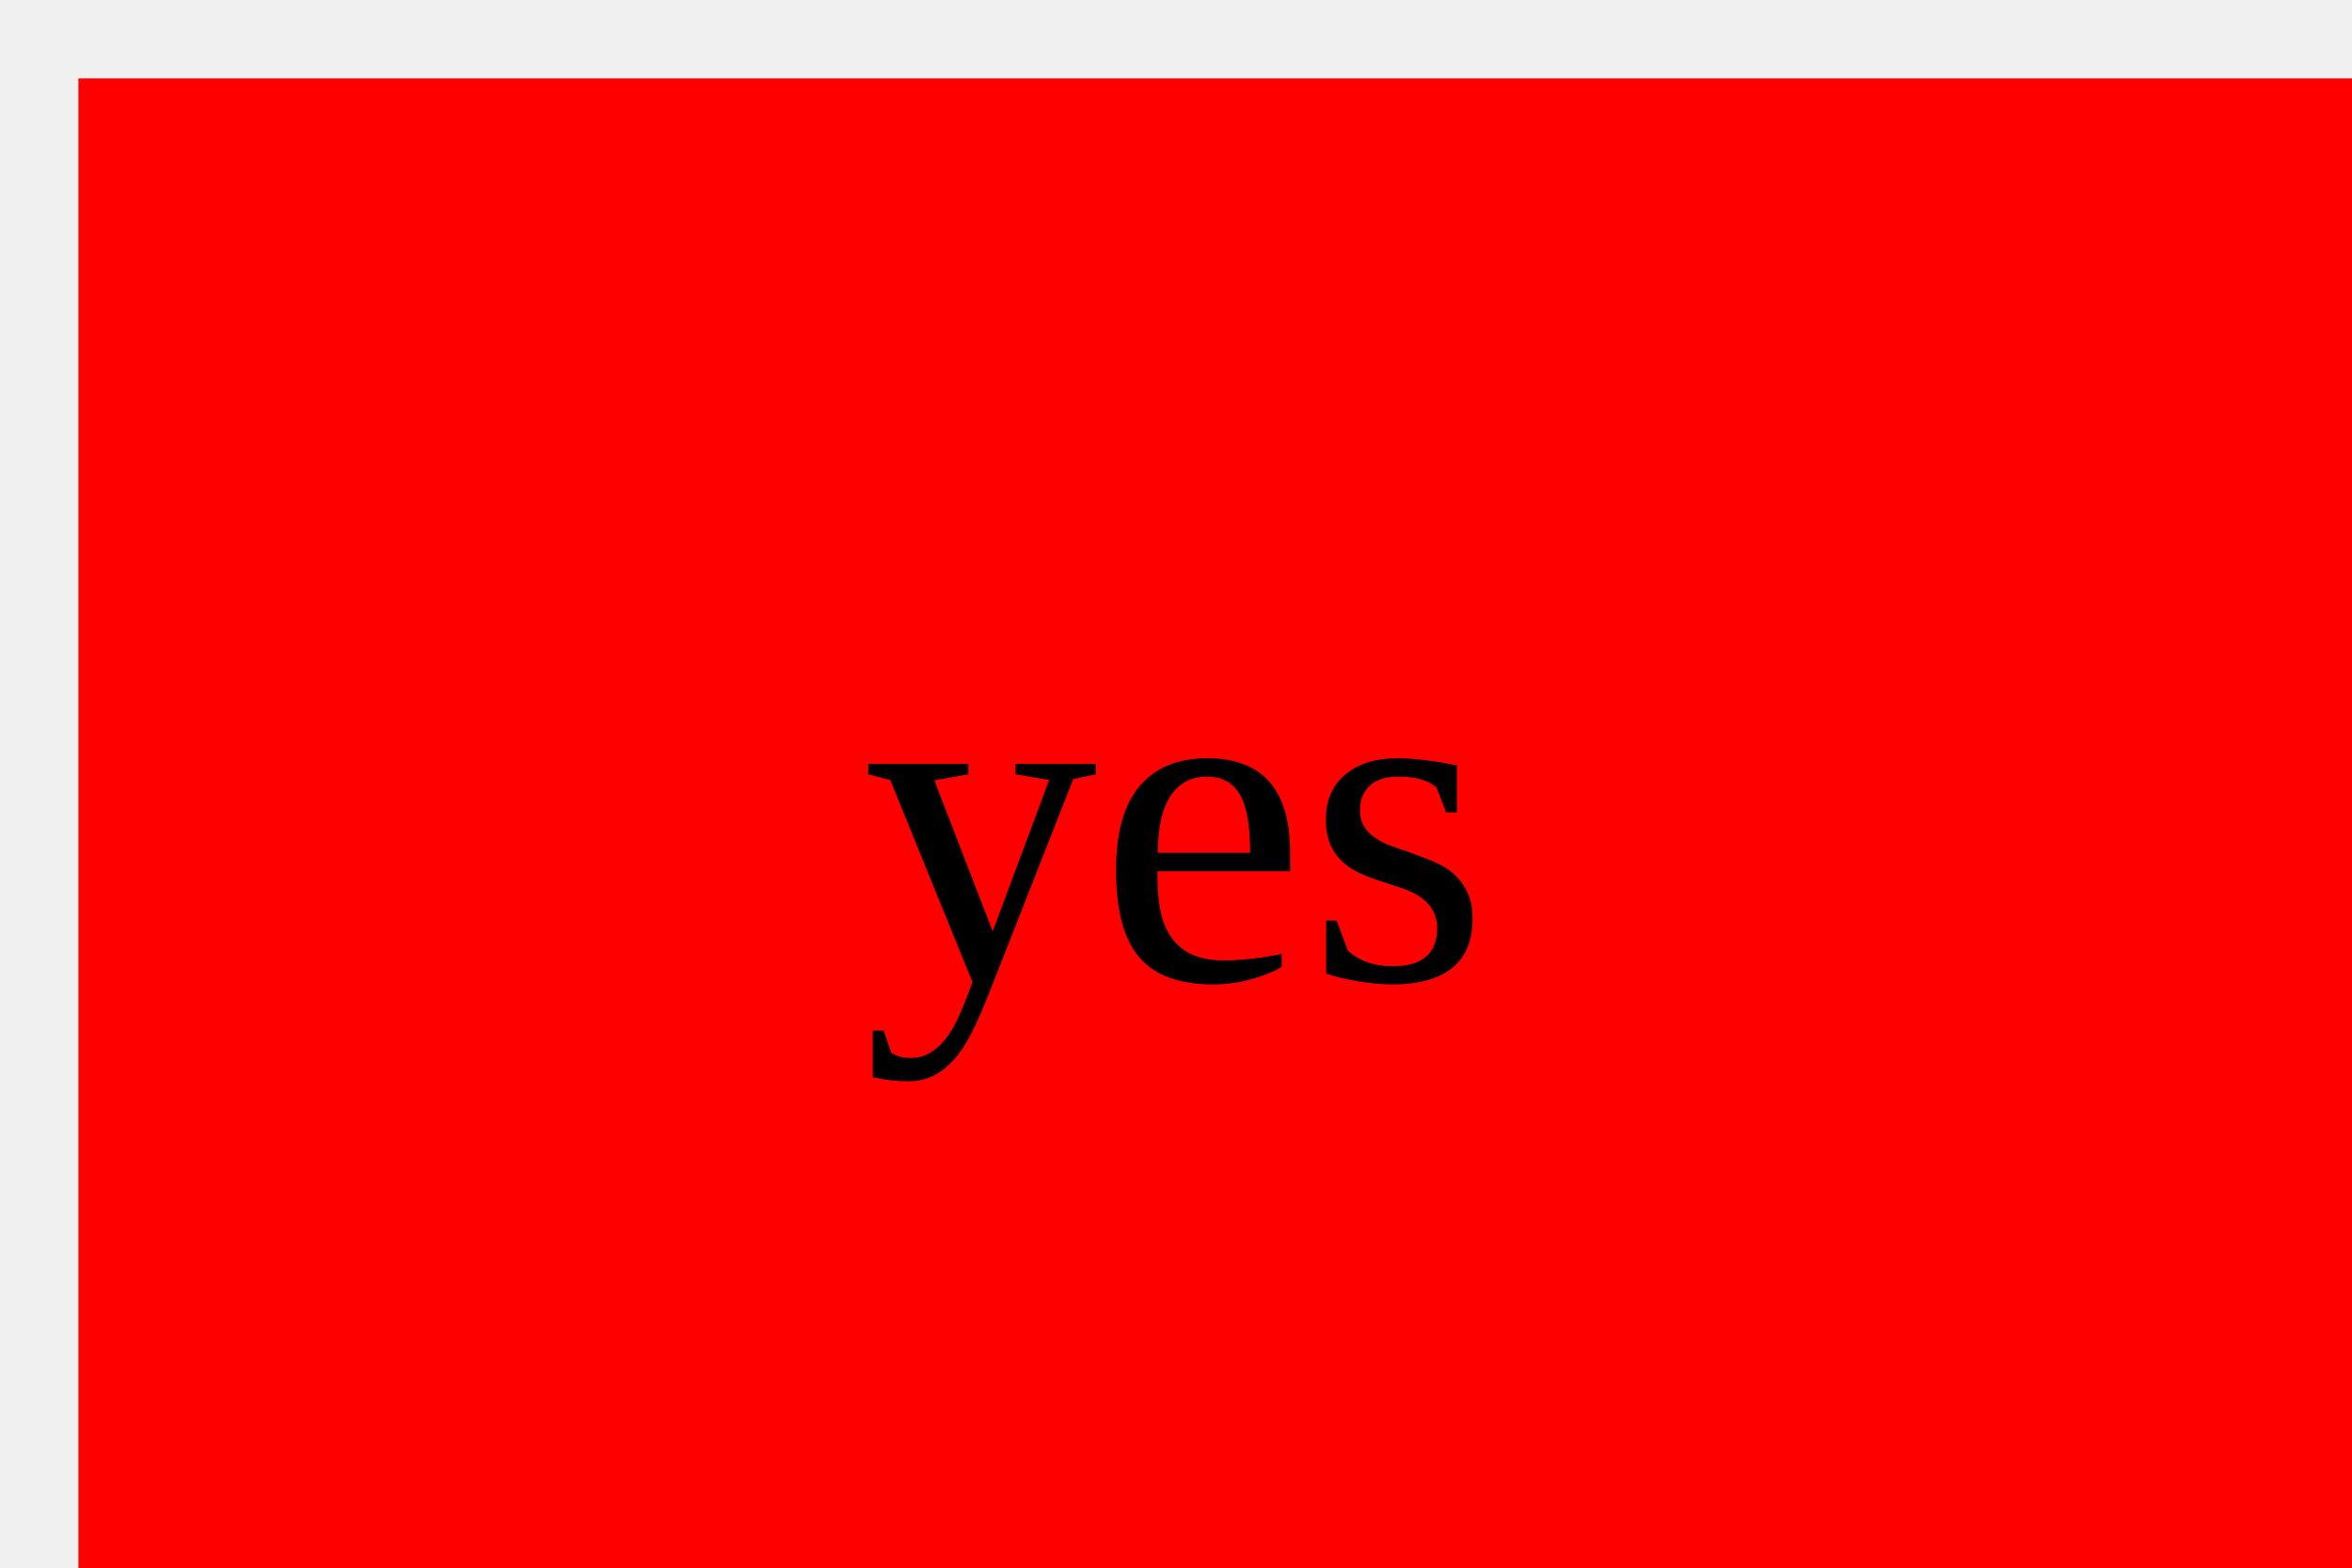
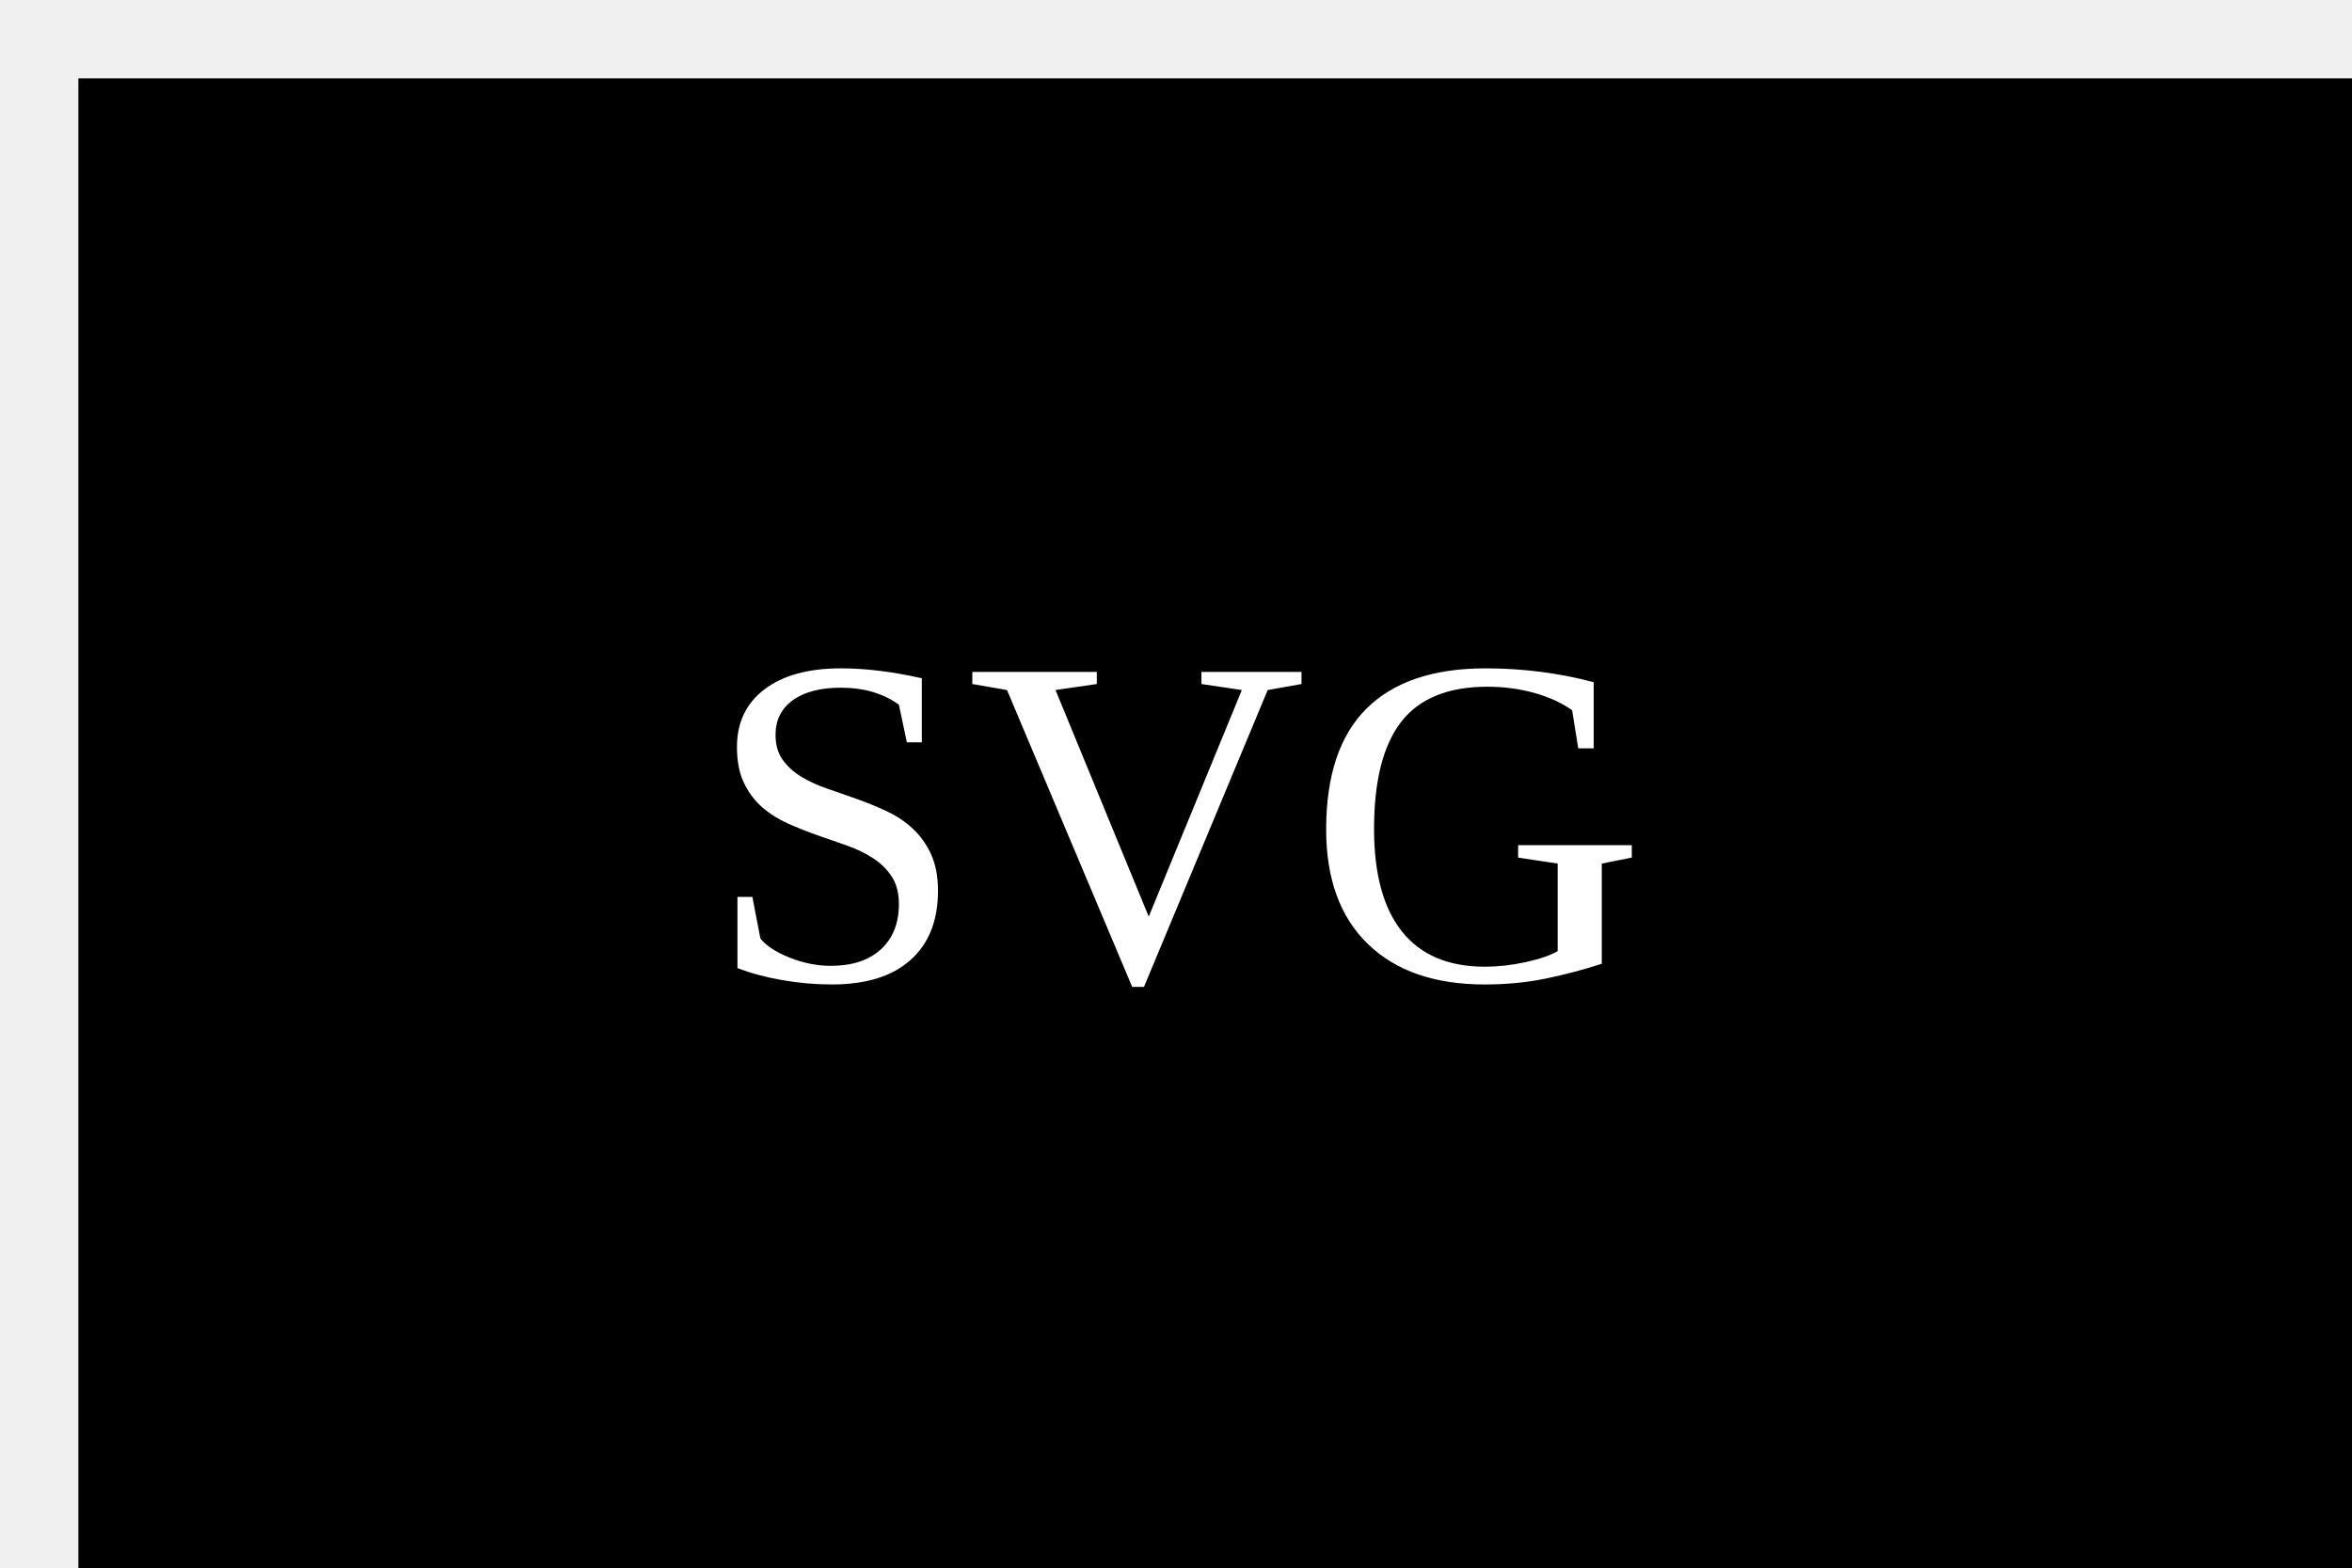
<svg xmlns="http://www.w3.org/2000/svg" version="1.1" width="300" height="200">
-   <rect x="10" y="10" width="300" height="200" fill="red" />
-   <text x="150" y="125" font-size="60" text-anchor="middle" fill="black">yes</text>
+   <rect x="10" y="10" width="300" height="200" fill="BLACK" />
+   <text x="150" y="125" font-size="60" text-anchor="middle" fill="WHITE">SVG</text>
</svg>
